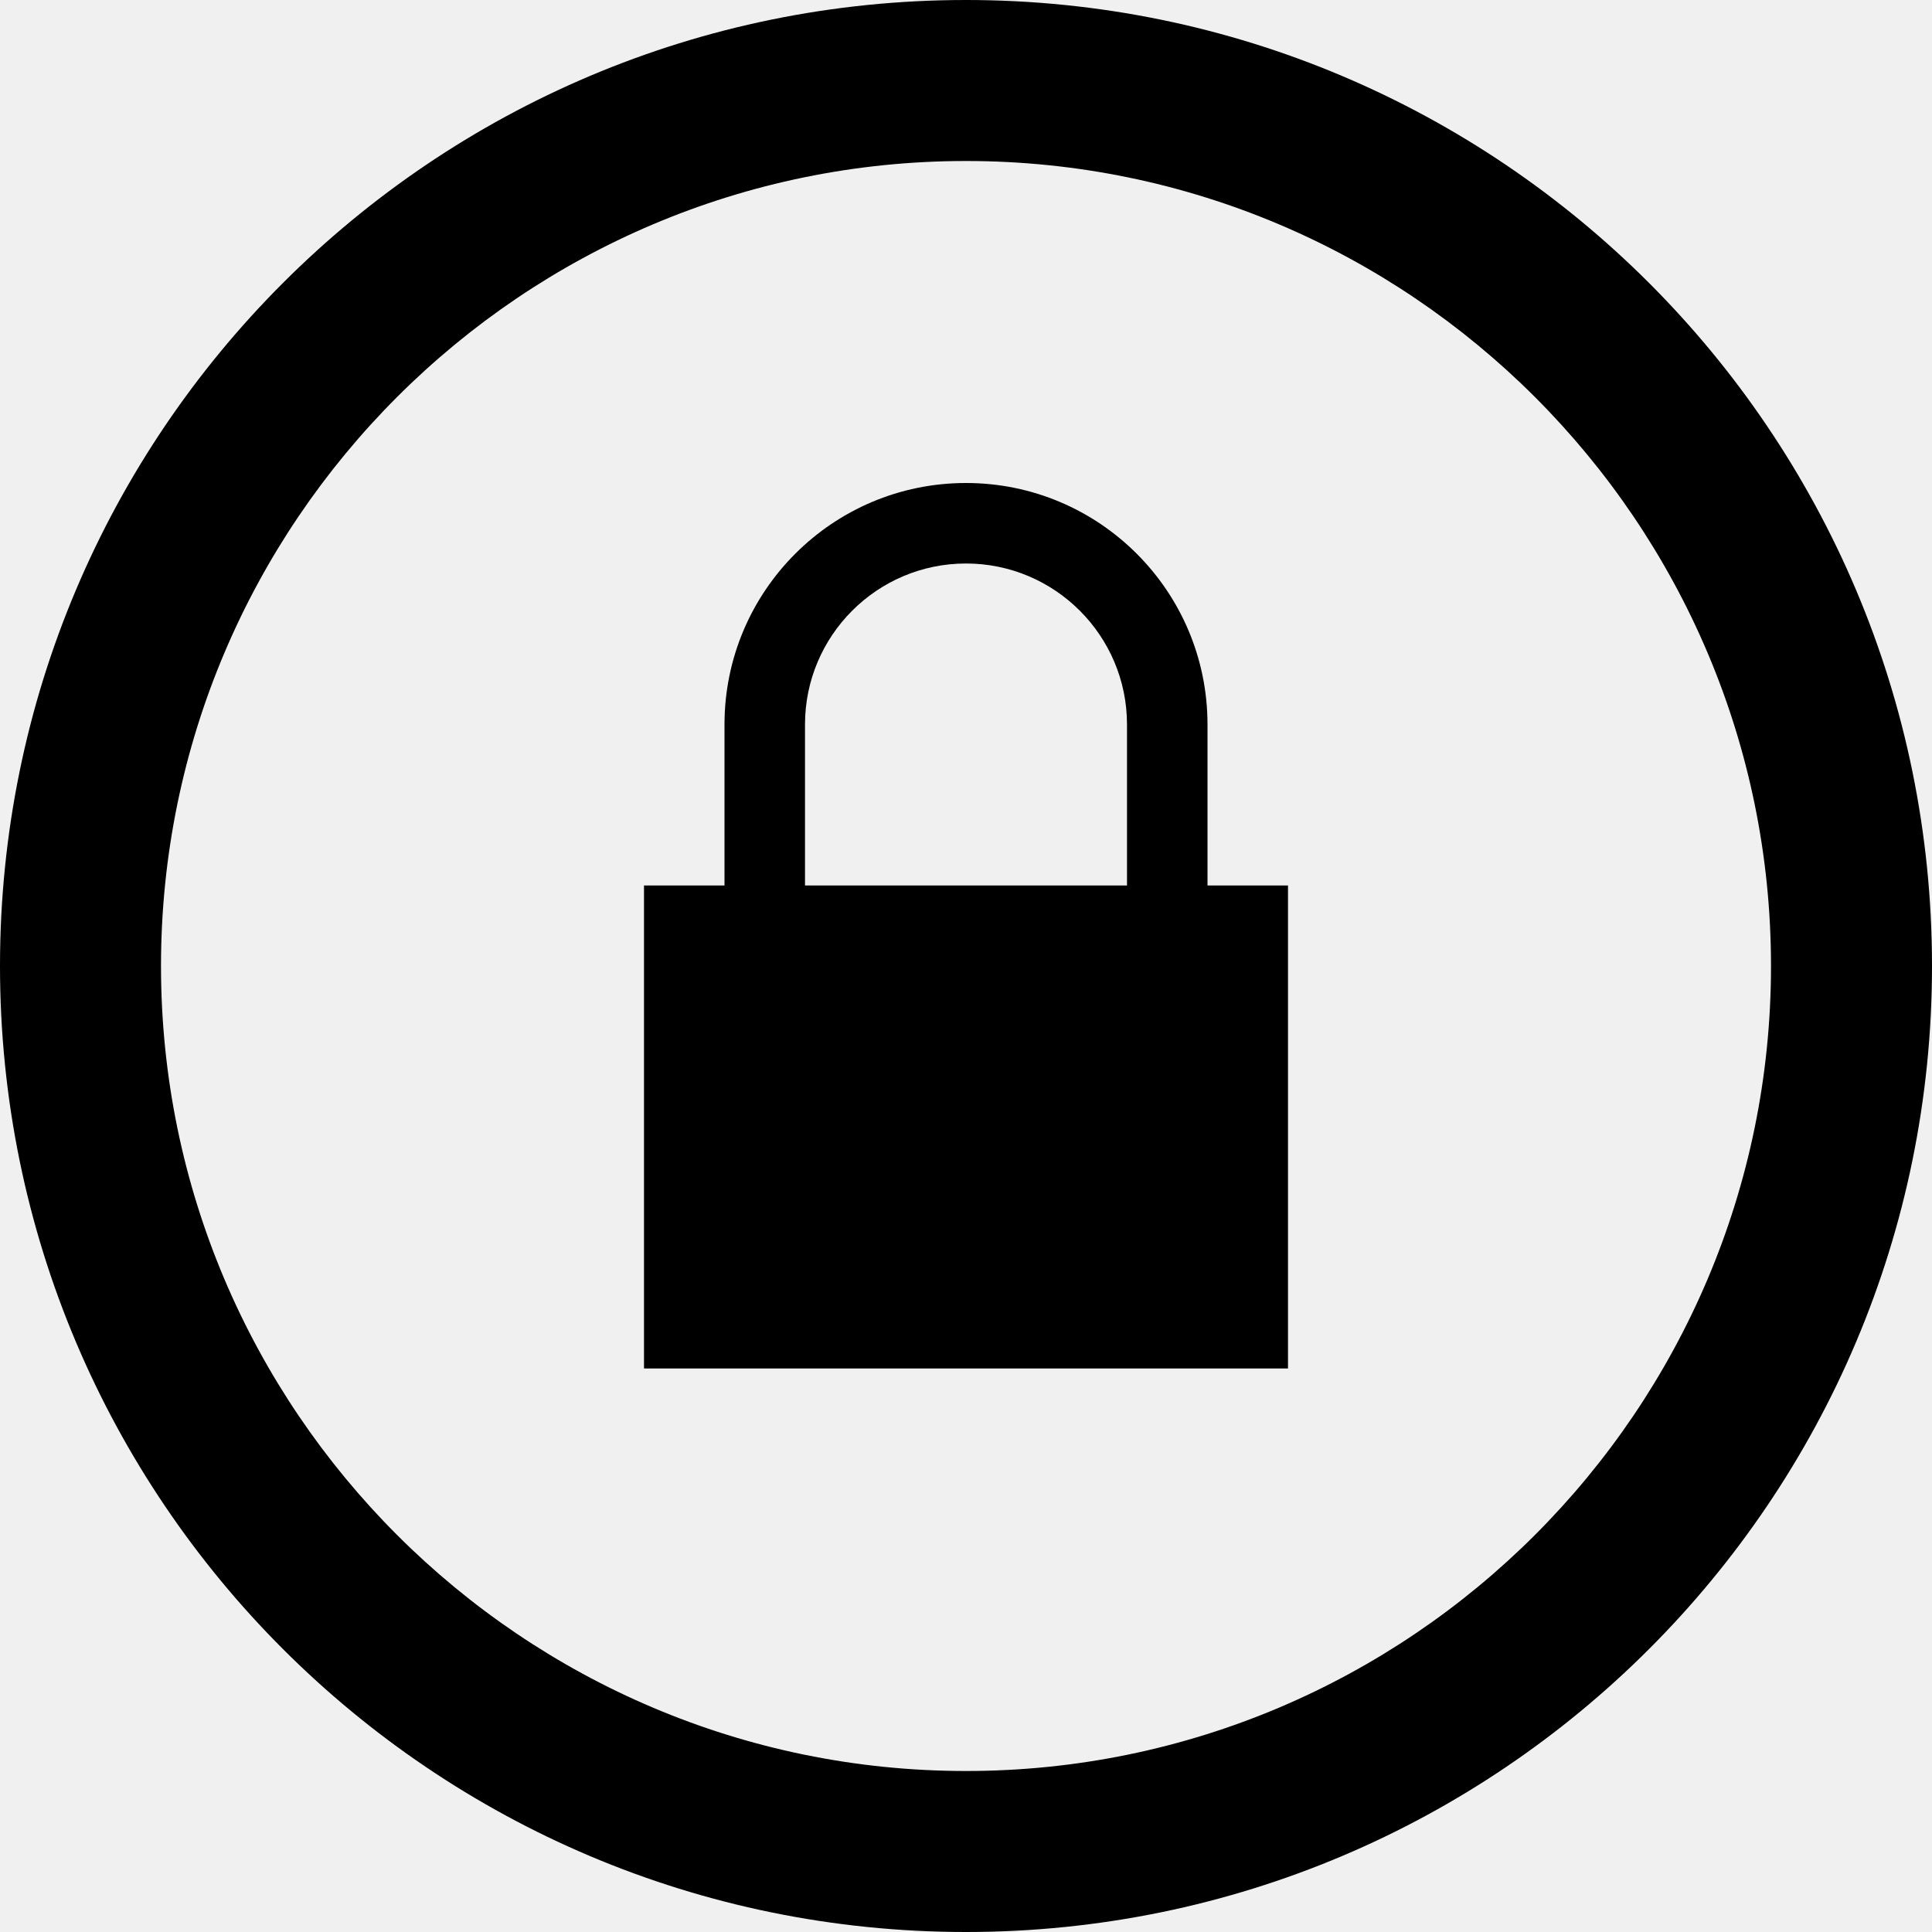
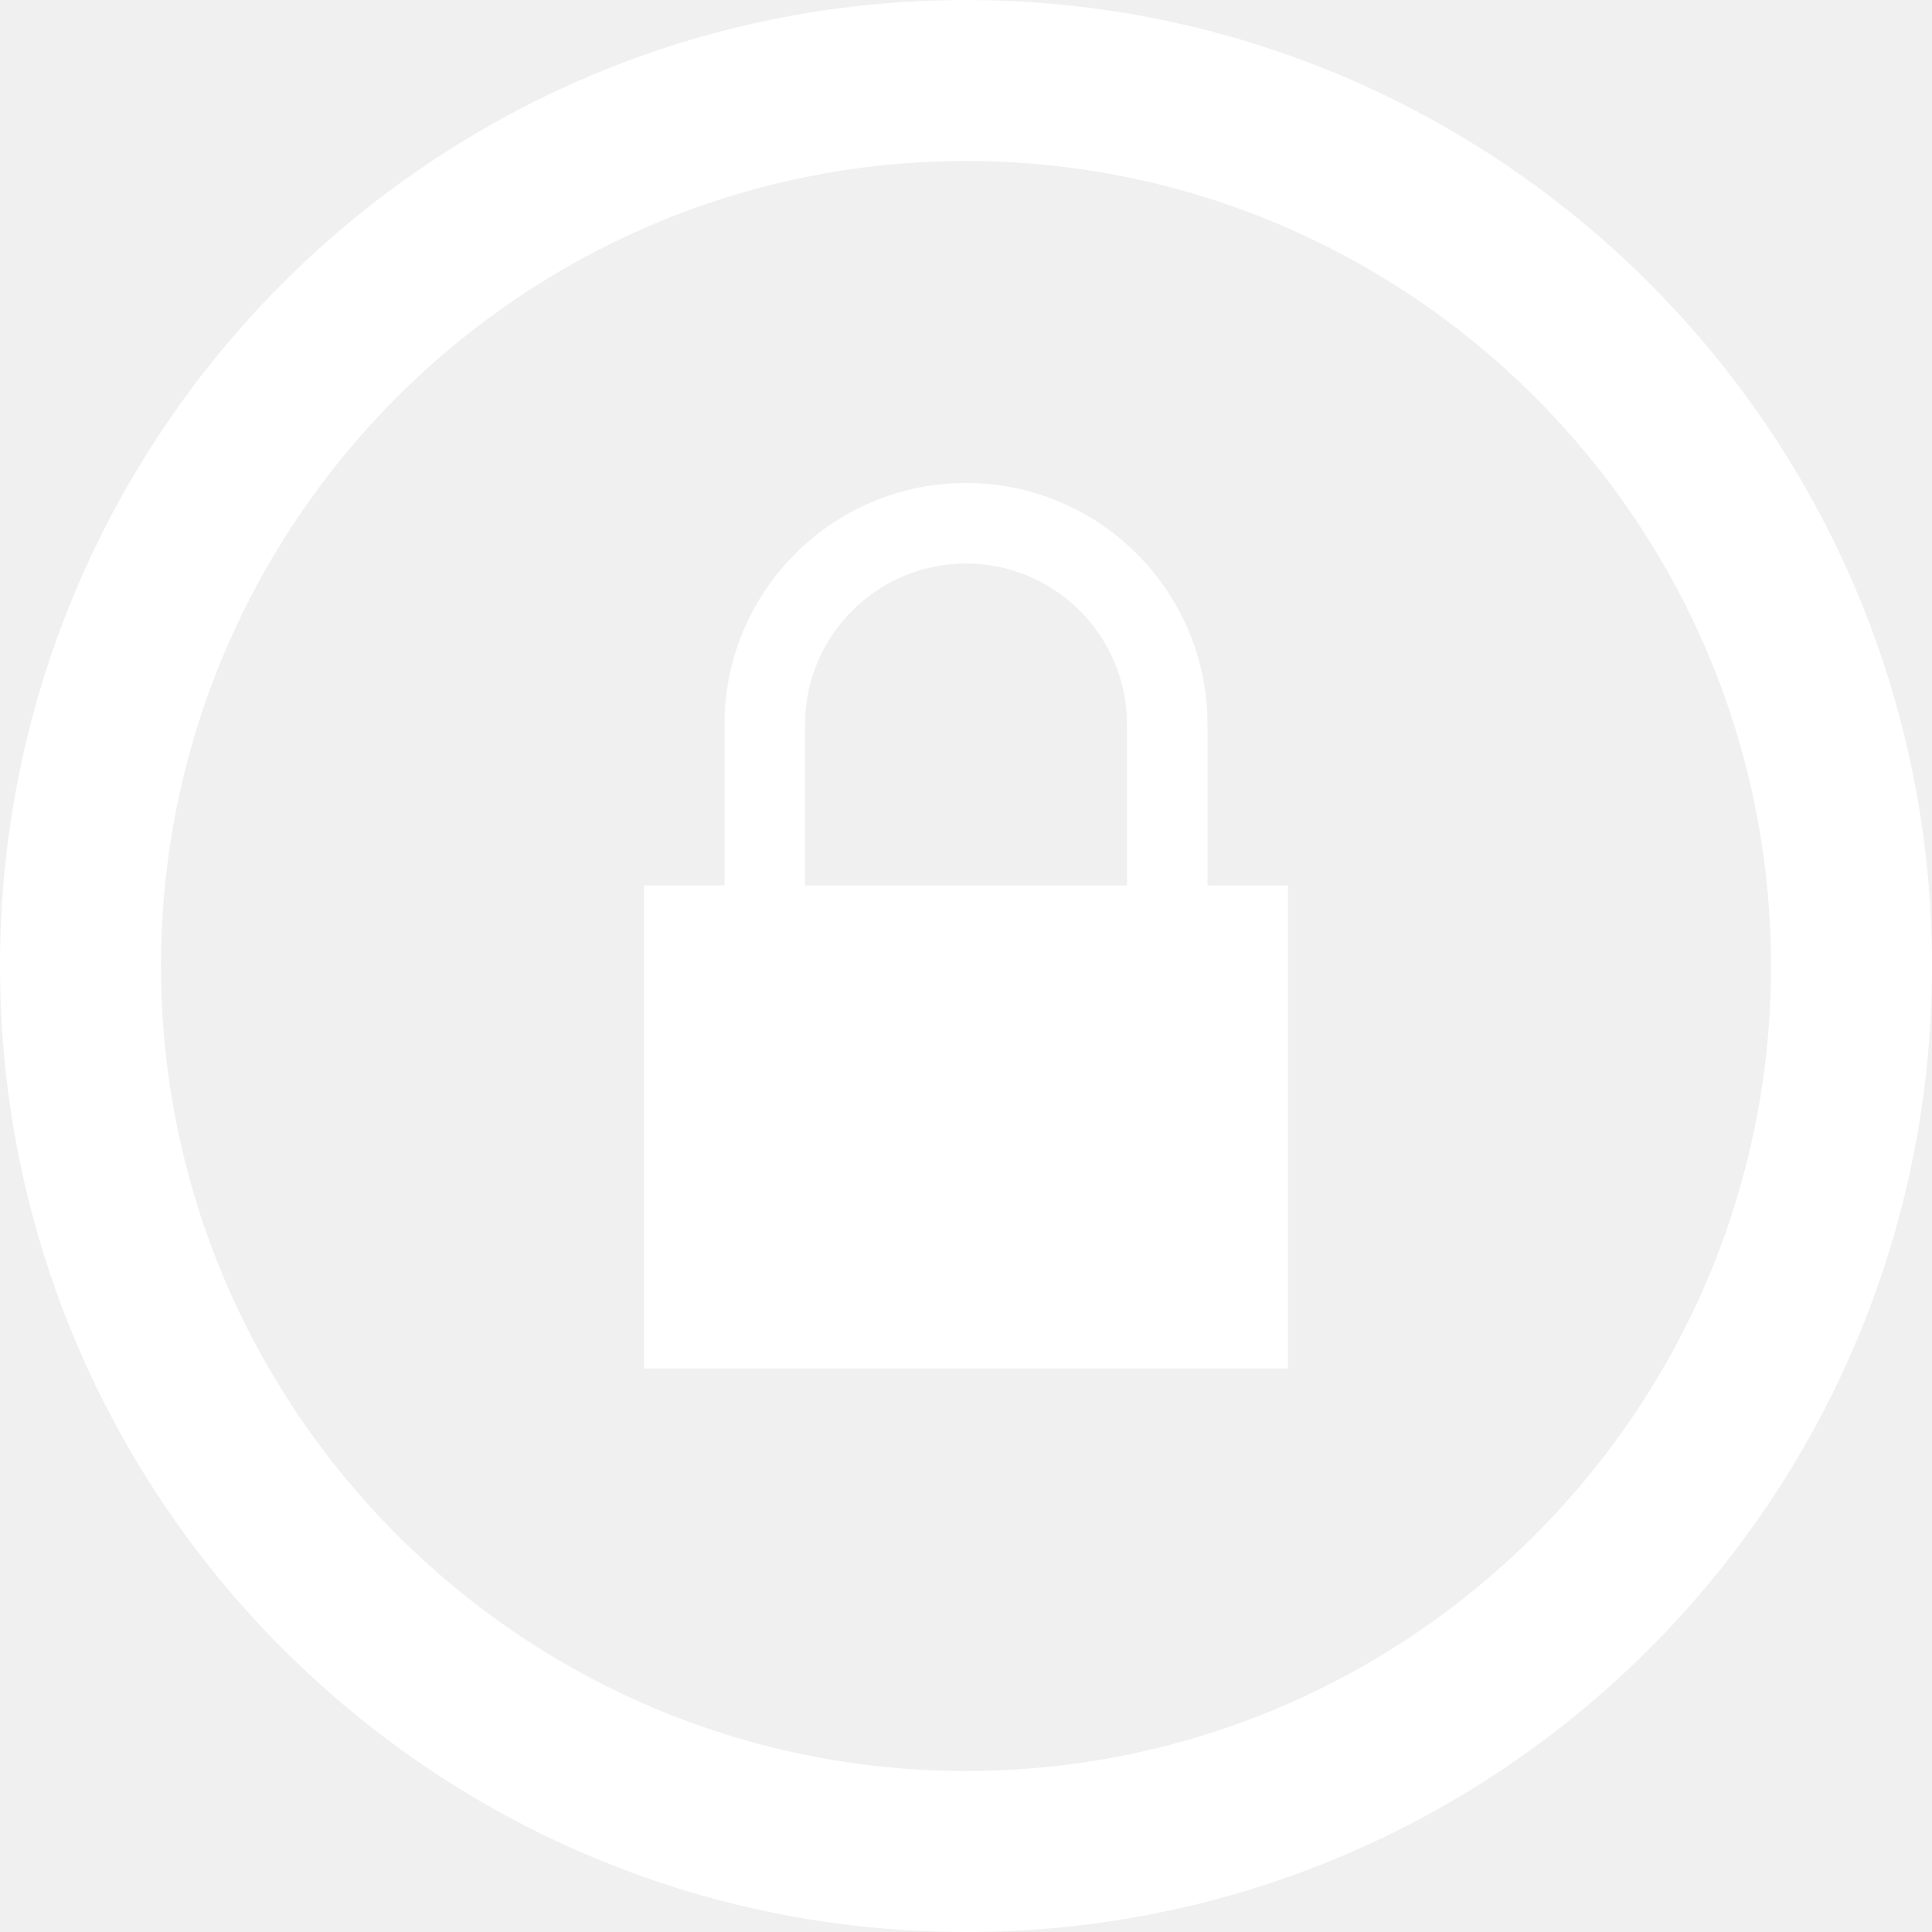
- <svg xmlns="http://www.w3.org/2000/svg" viewBox="0 0 24 24">
+ <svg xmlns="http://www.w3.org/2000/svg" viewBox="0 0 24 24" fill="#fff">
  <path d="M12 2c5.514 0 10 4.486 10 10s-4.486 10-10 10-10-4.486-10-10 4.486-10 10-10zm0-2c-6.627 0-12 5.373-12 12s5.373 12 12 12 12-5.373 12-12-5.373-12-12-12zm4 17h-8v-6h8v6zm-6-6v-2c0-1.104.897-2 2-2s2 .896 2 2v2h1v-2c0-1.656-1.343-3-3-3s-3 1.344-3 3v2h1z" />
</svg>
